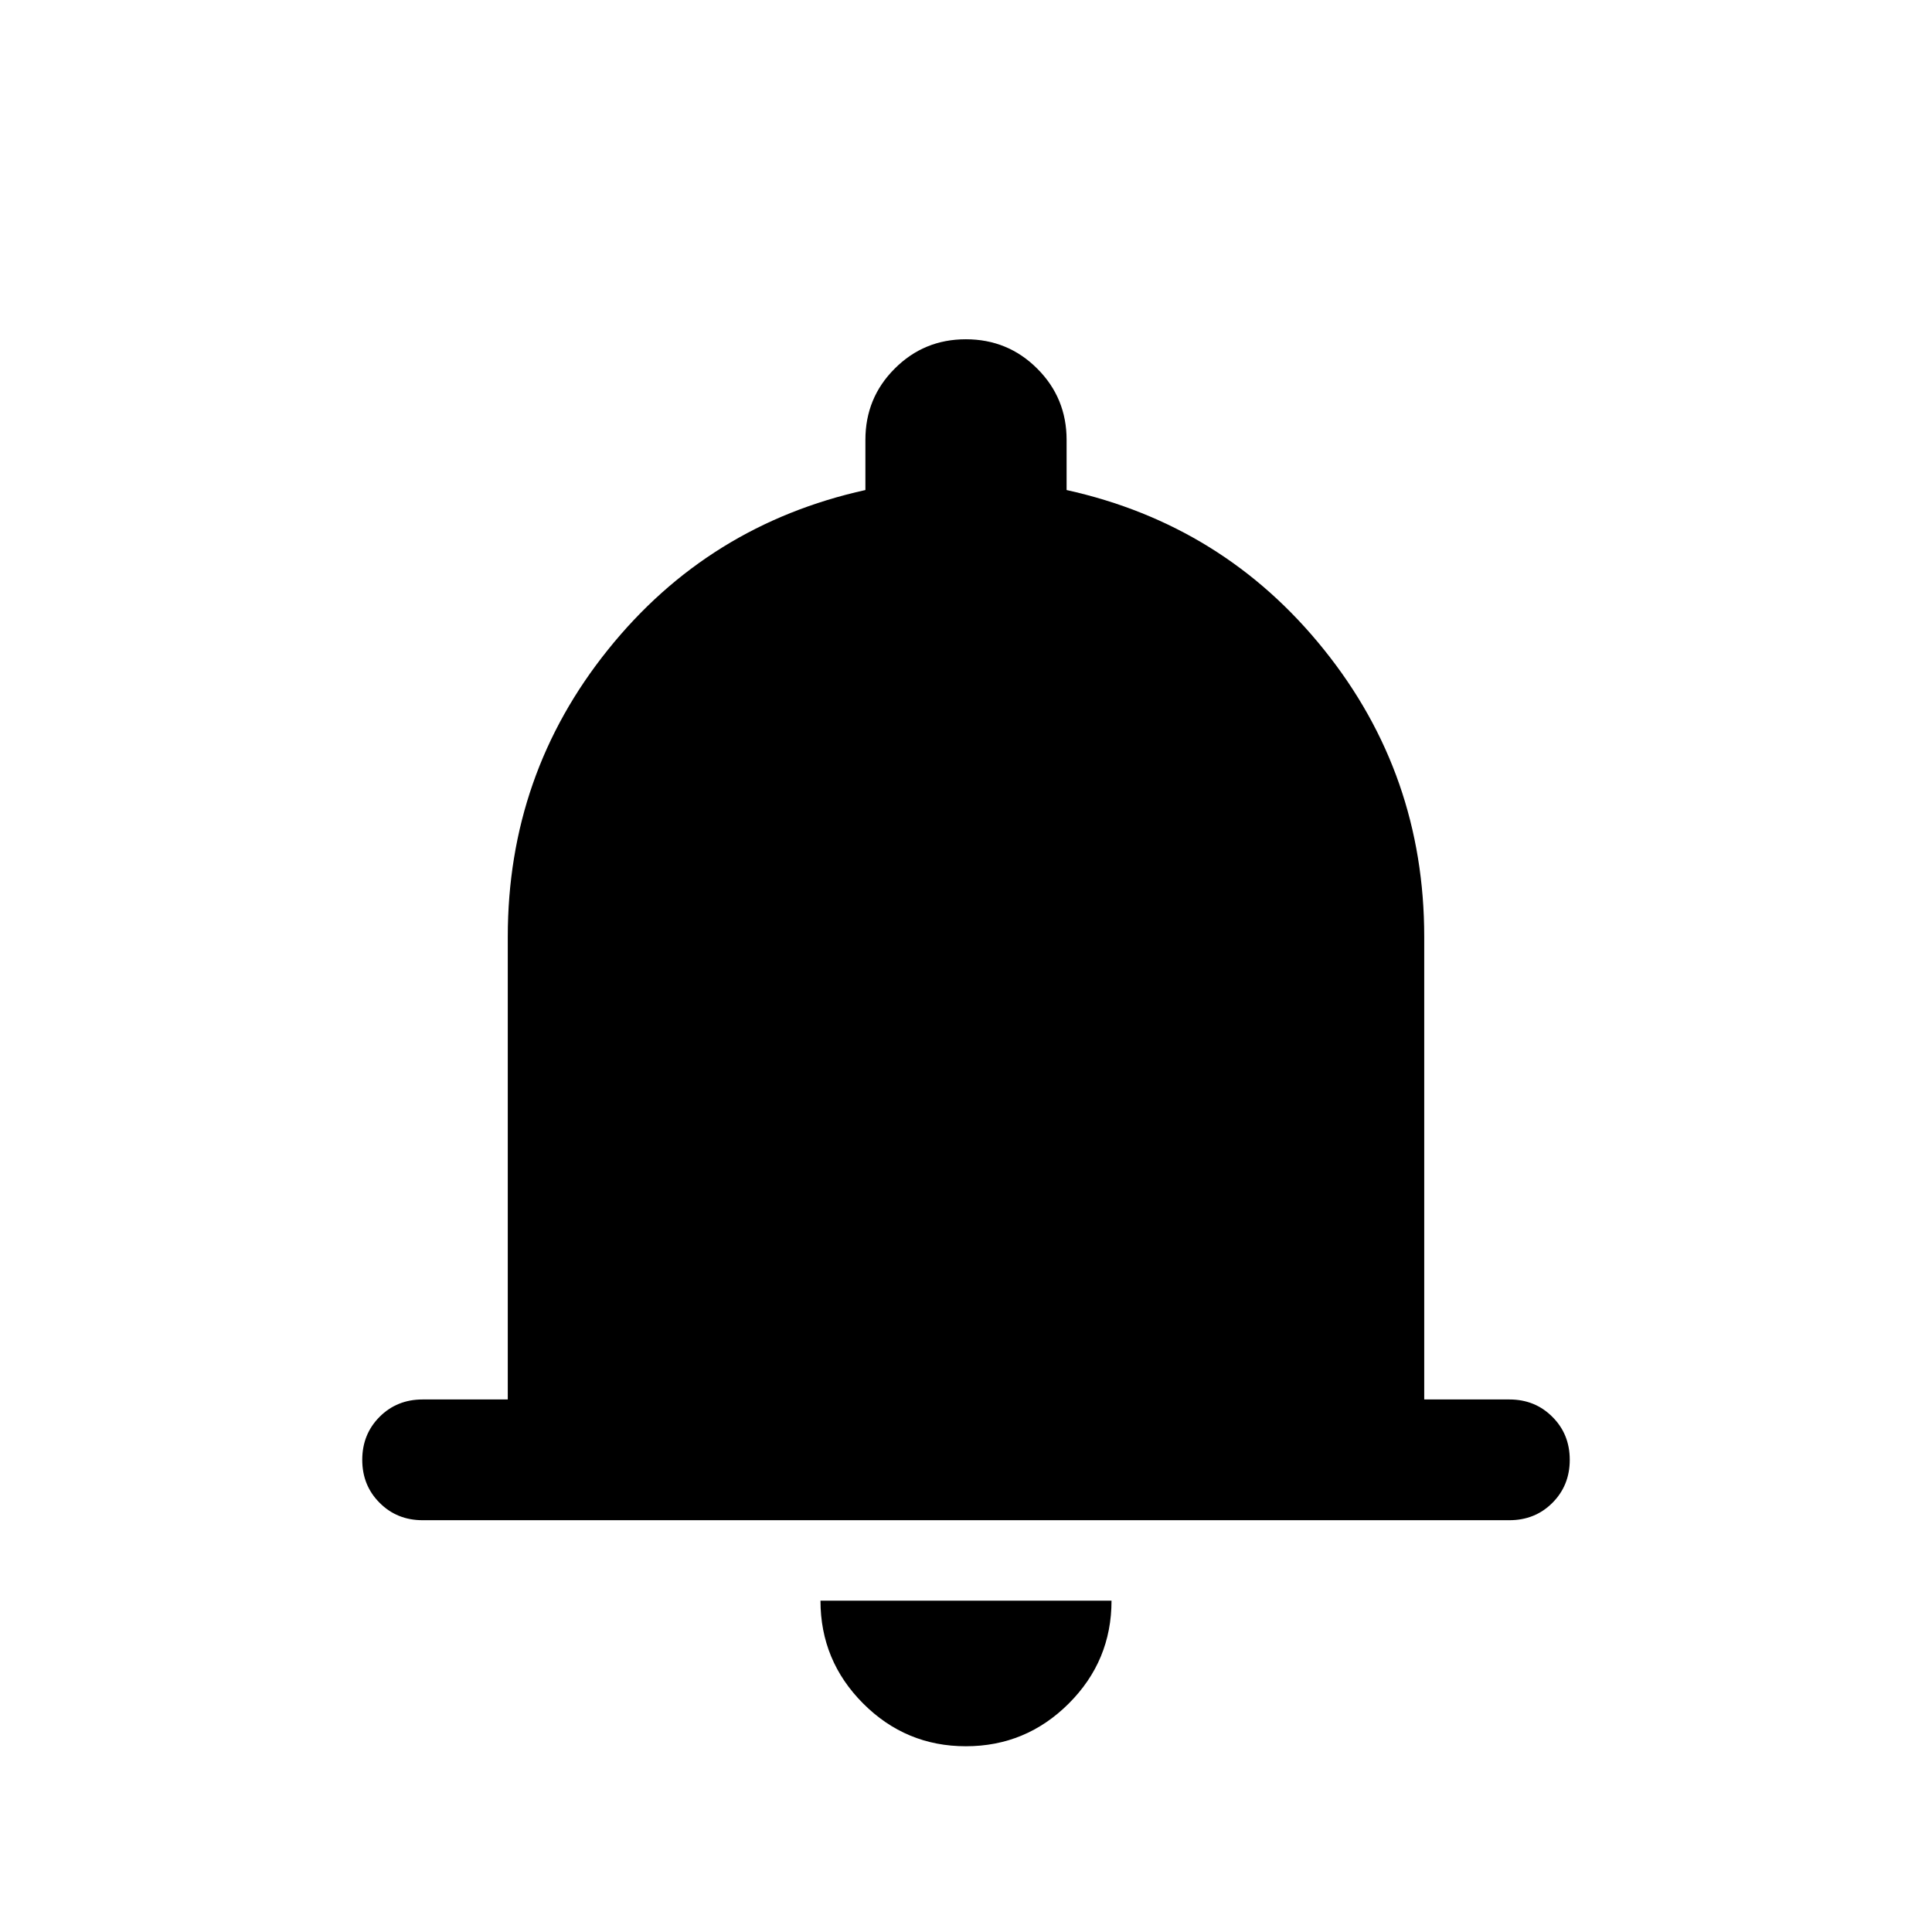
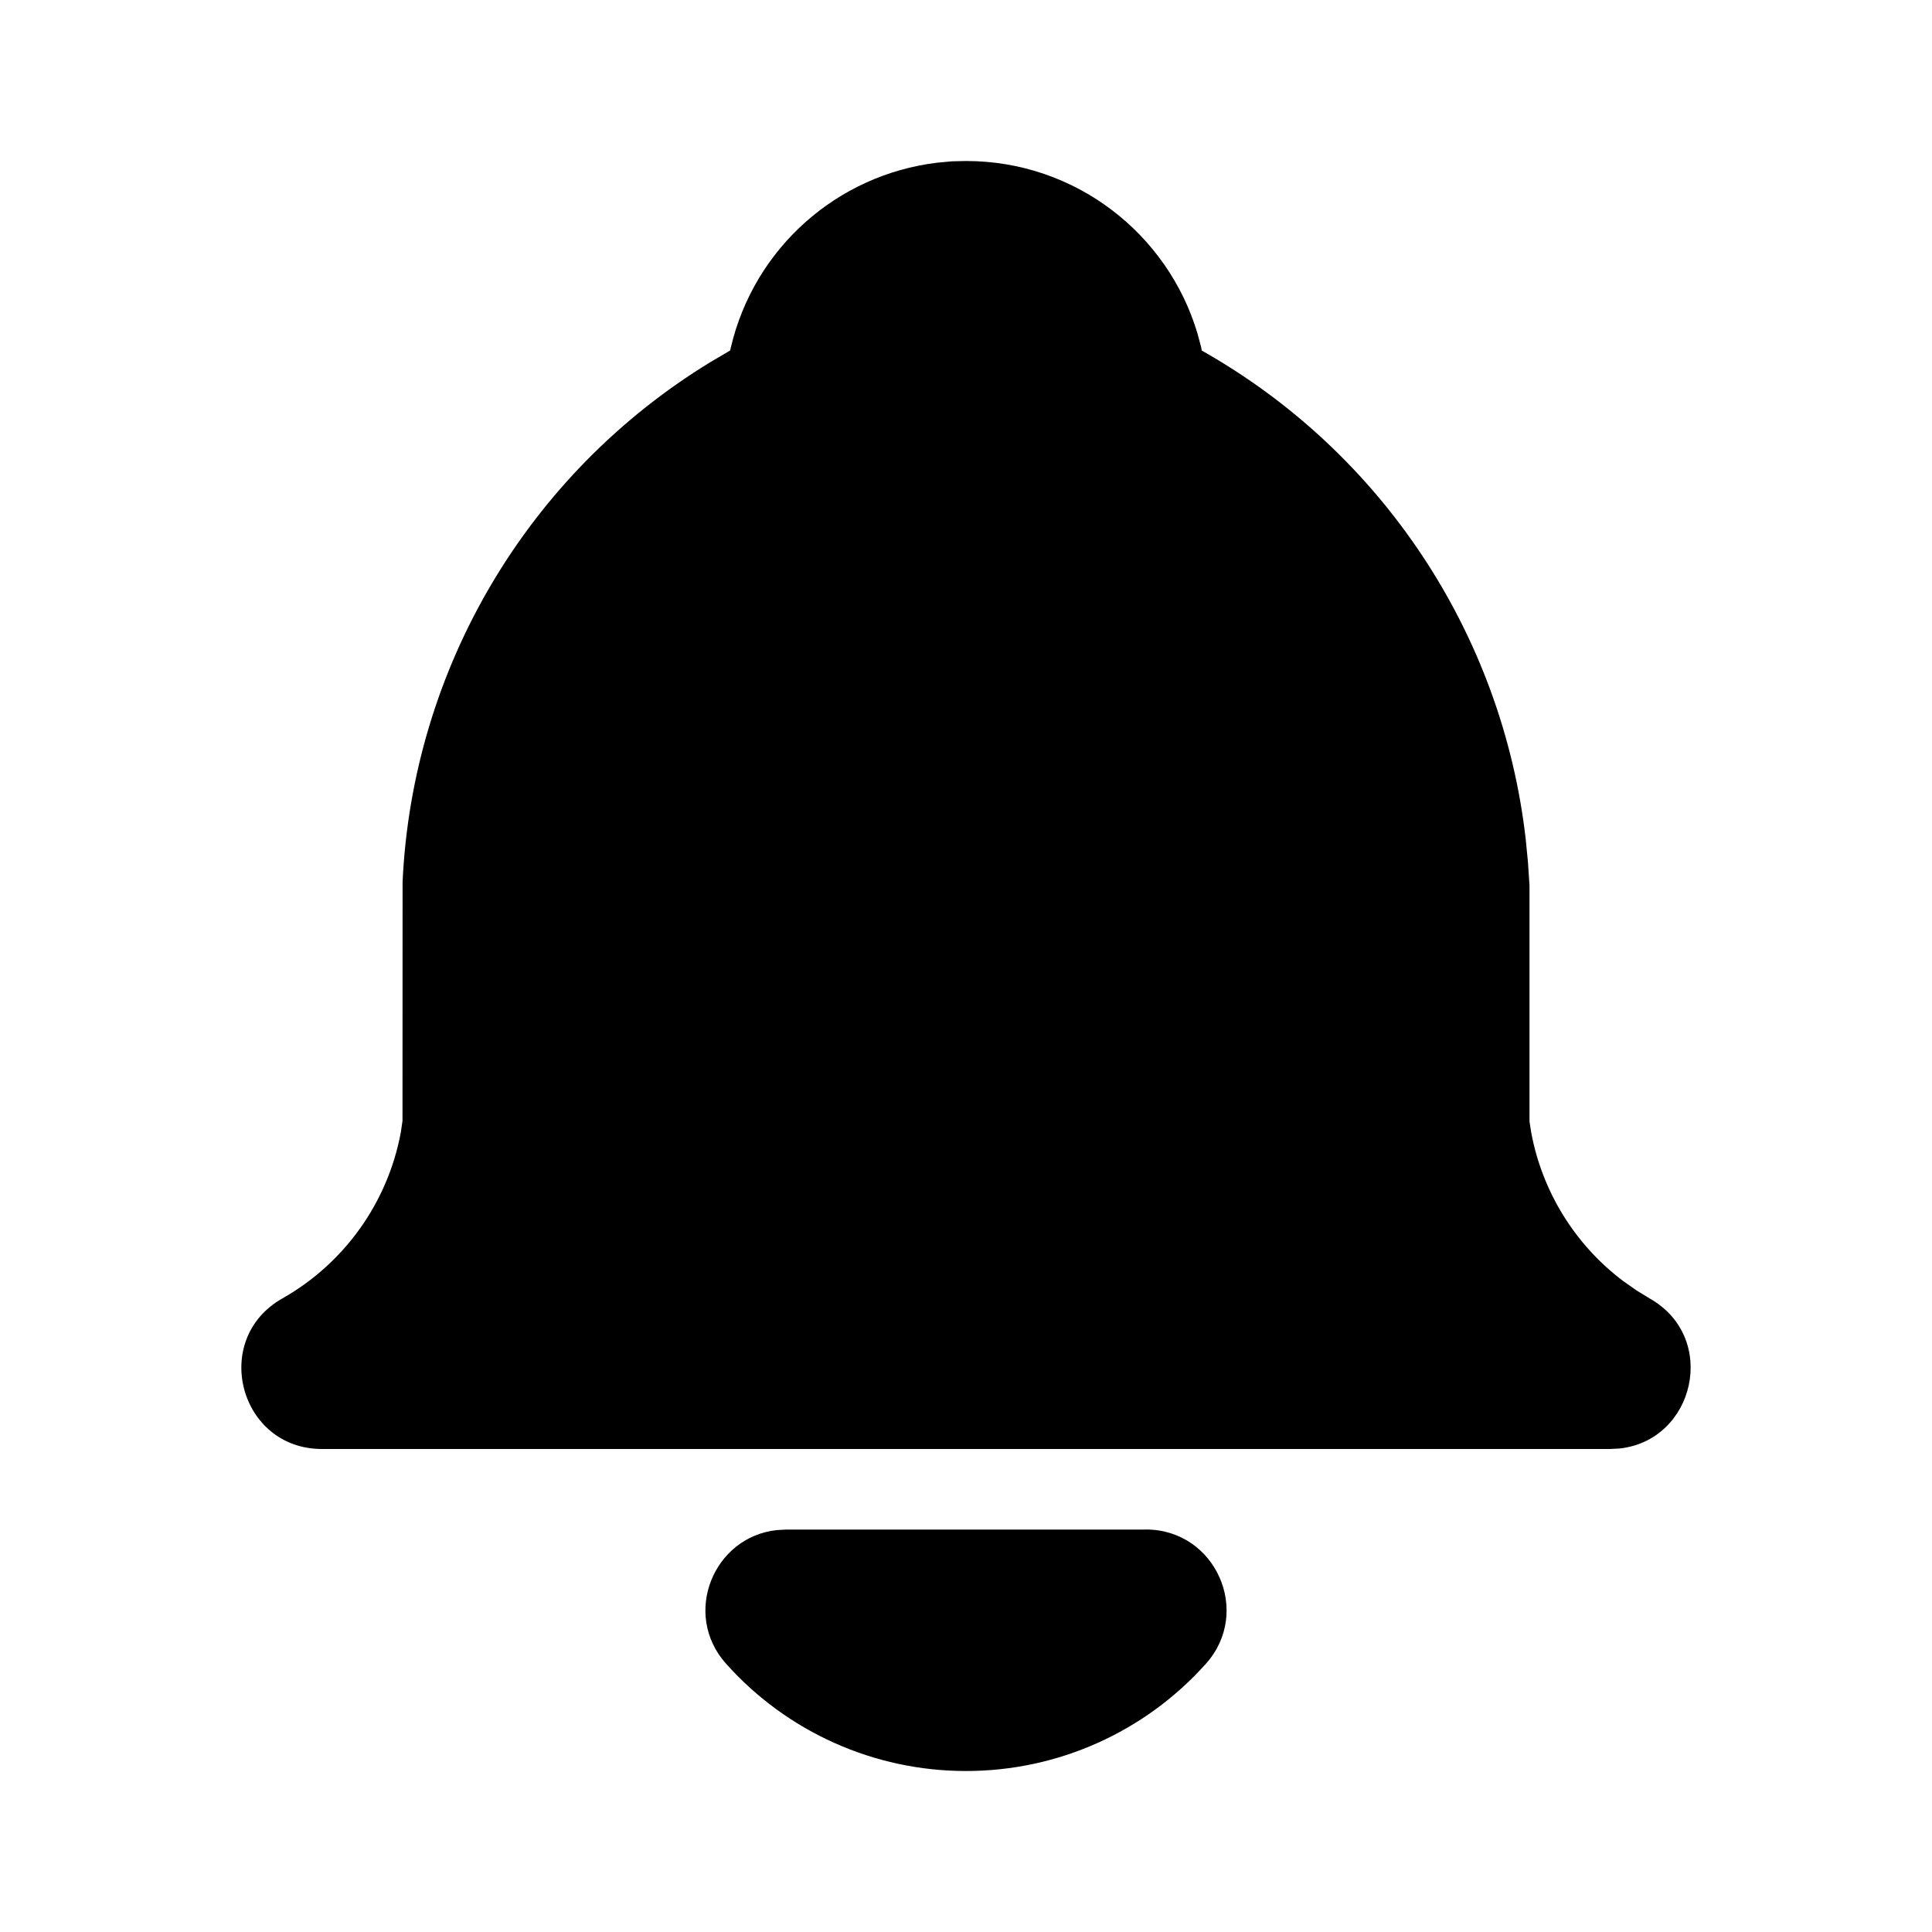
- <svg xmlns="http://www.w3.org/2000/svg" width="28" height="28" viewBox="0 0 28 28" fill="none">
-   <path d="M6.125 22.032 C5.877 22.032 5.669 21.948 5.502 21.78 C5.334 21.613 5.25 21.405 5.25 21.157 C5.25 20.909 5.334 20.701 5.502 20.533 C5.669 20.366 5.877 20.282 6.125 20.282 H7.359 V13.577 C7.359 12.008 7.843 10.62 8.812 9.415 C9.78 8.209 11.023 7.438 12.542 7.102 V6.375 C12.542 5.97 12.683 5.625 12.967 5.342 C13.25 5.058 13.594 4.917 13.998 4.917 C14.403 4.917 14.748 5.058 15.032 5.342 C15.316 5.625 15.458 5.97 15.458 6.375 V7.102 C16.977 7.438 18.22 8.209 19.188 9.415 C20.157 10.62 20.641 12.008 20.641 13.577 V20.282 H21.875 C22.123 20.282 22.331 20.366 22.498 20.534 C22.666 20.701 22.75 20.909 22.75 21.157 C22.75 21.405 22.666 21.613 22.498 21.781 C22.331 21.948 22.123 22.032 21.875 22.032 H6.125 ZM13.998 25.308 C13.418 25.308 12.921 25.101 12.509 24.688 C12.097 24.275 11.891 23.778 11.891 23.198 H16.109 C16.109 23.78 15.902 24.277 15.489 24.689 C15.076 25.101 14.579 25.308 13.998 25.308 Z" fill="currentColor" />
+ <svg xmlns="http://www.w3.org/2000/svg" width="24" height="24" viewBox="0 0 24 24" fill="currentColor" class="icon icon-tabler icons-tabler-filled icon-tabler-bell">
+   <path stroke="none" d="M0 0h24v24H0z" fill="none" />
+   <path d="M14.235 19c.865 0 1.322 1.024 .745 1.668a3.992 3.992 0 0 1 -2.98 1.332a3.992 3.992 0 0 1 -2.98 -1.332c-.552 -.616 -.158 -1.579 .634 -1.661l.11 -.006h4.471z" />
+   <path d="M12 2c1.358 0 2.506 .903 2.875 2.141l.046 .171l.008 .043a8.013 8.013 0 0 1 4.024 6.069l.028 .287l.019 .289v2.931l.021 .136a3 3 0 0 0 1.143 1.847l.167 .117l.162 .099c.86 .487 .56 1.766 -.377 1.864l-.116 .006h-16c-1.028 0 -1.387 -1.364 -.493 -1.87a3 3 0 0 0 1.472 -2.063l.021 -.143l.001 -2.97a8 8 0 0 1 3.821 -6.454l.248 -.146l.01 -.043a3.003 3.003 0 0 1 2.562 -2.29l.182 -.017l.176 -.004z" />
</svg>
